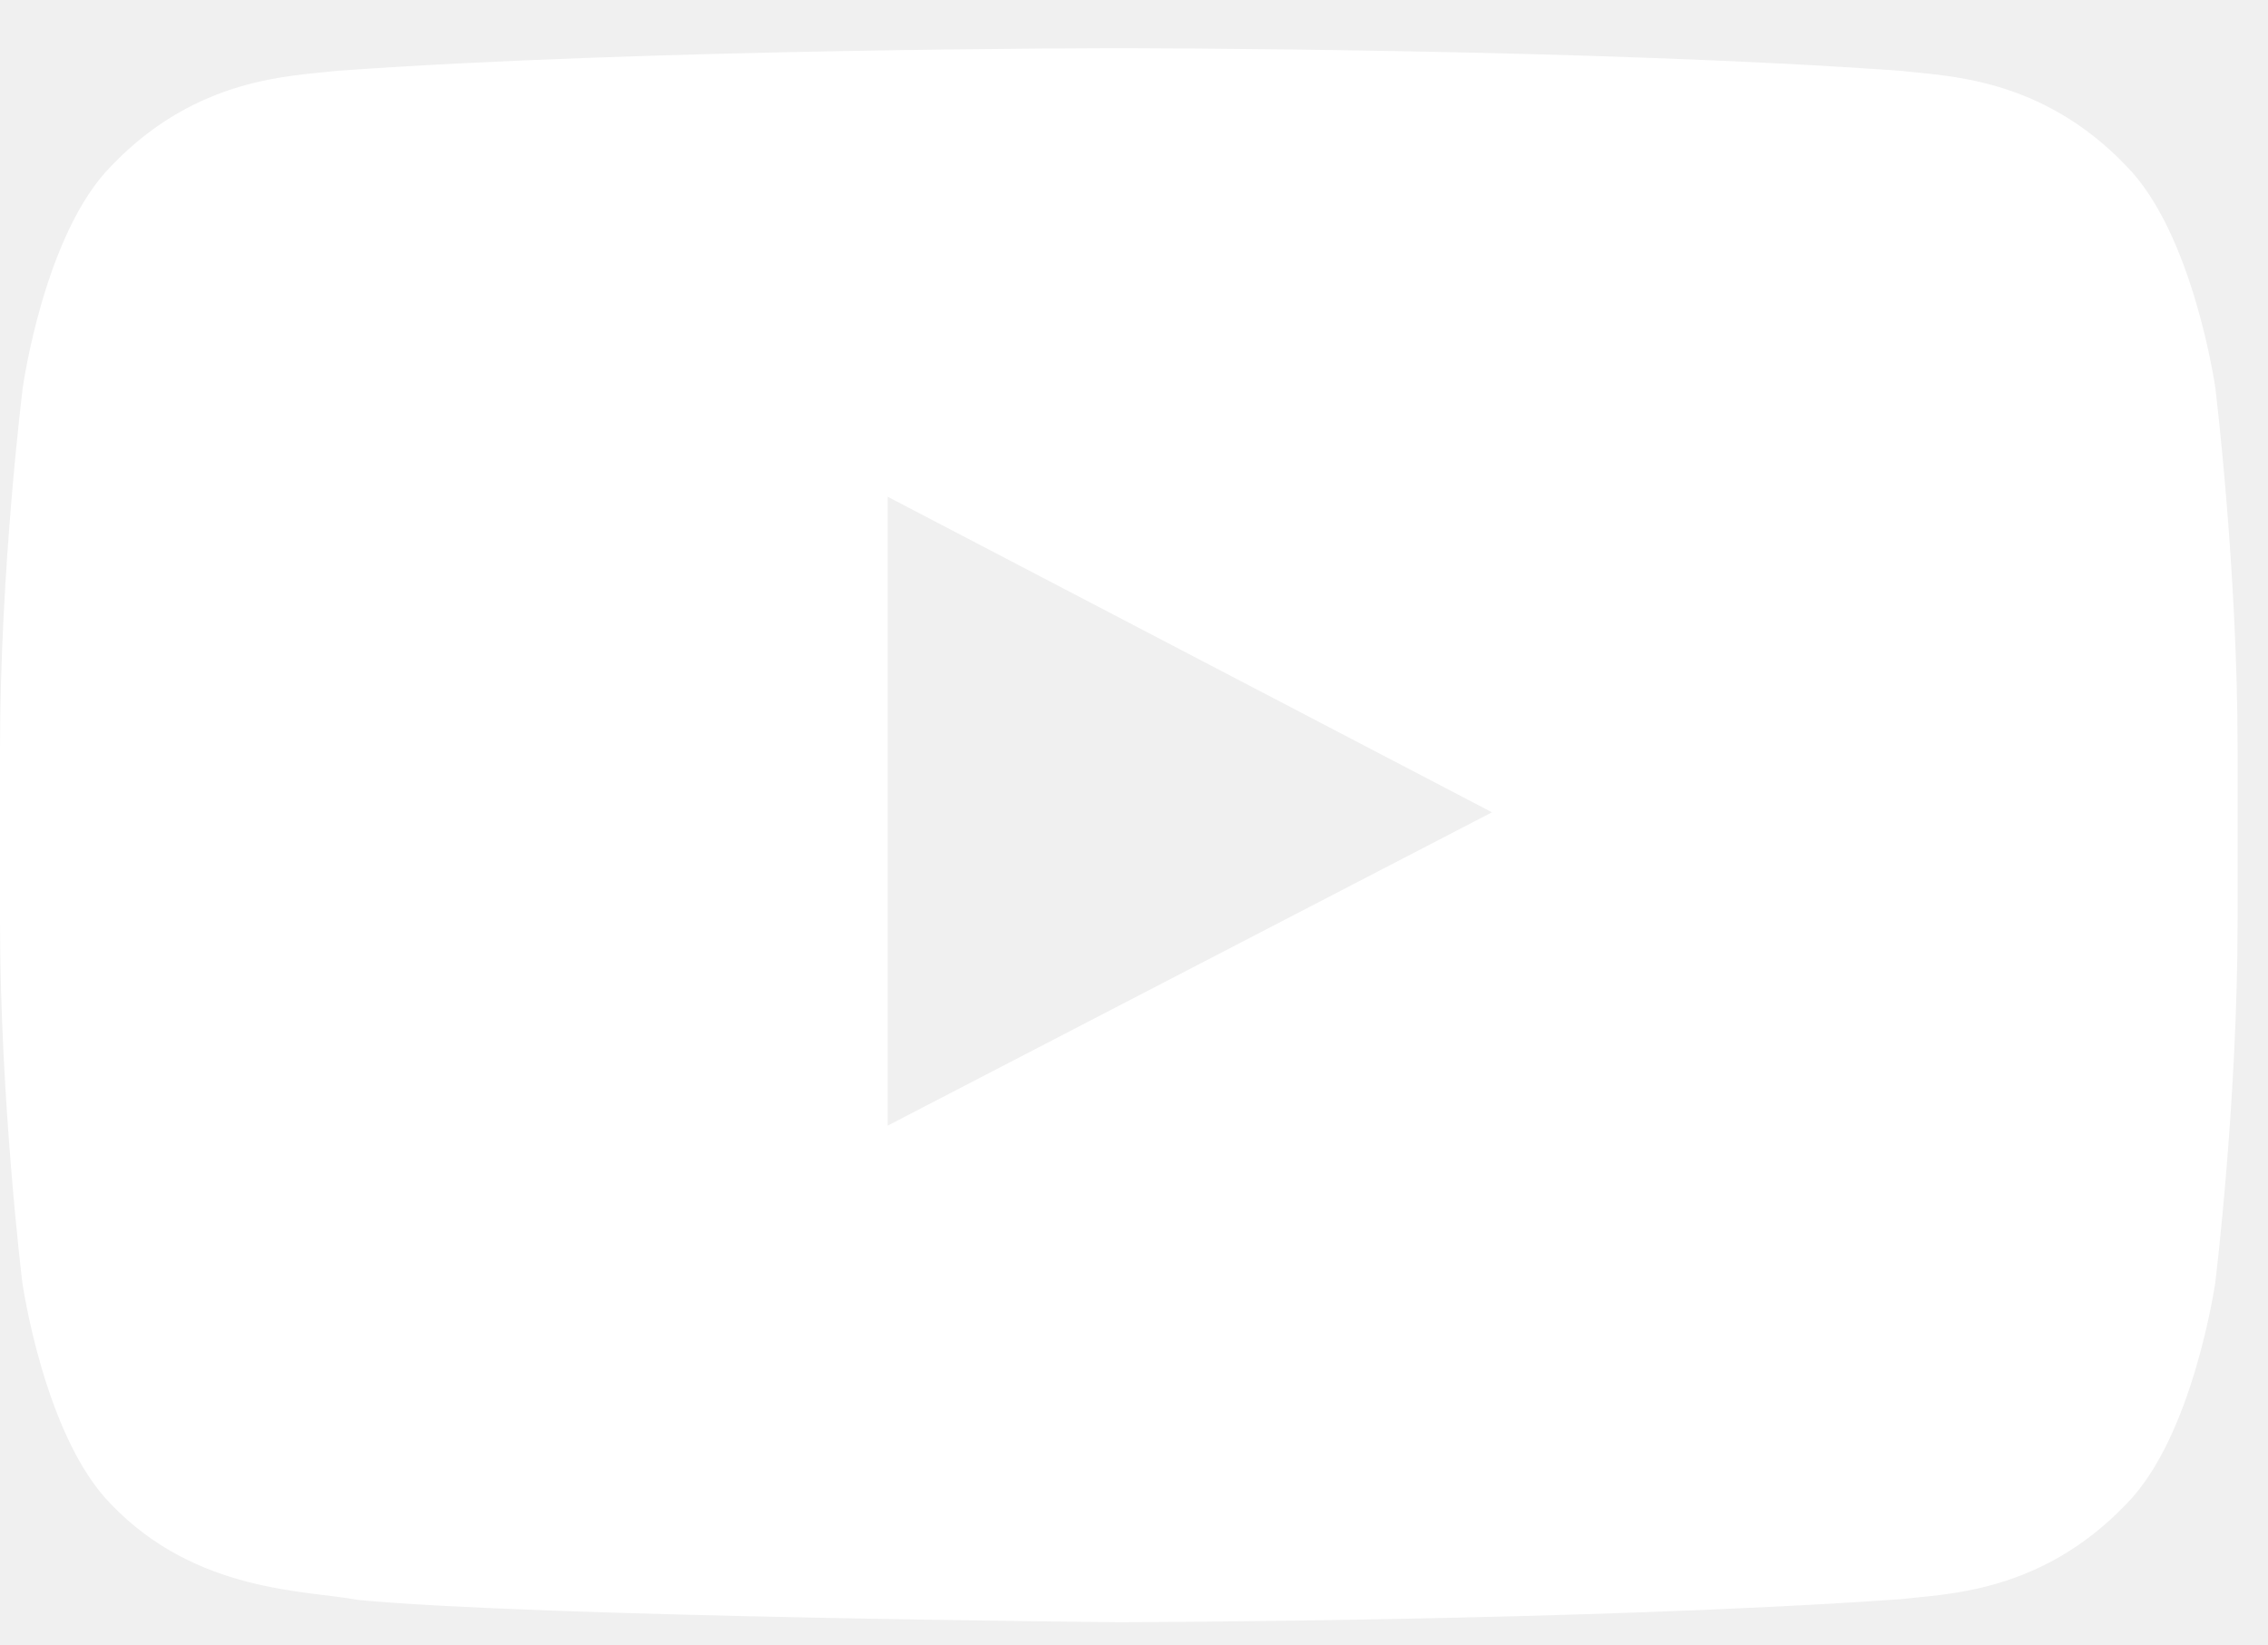
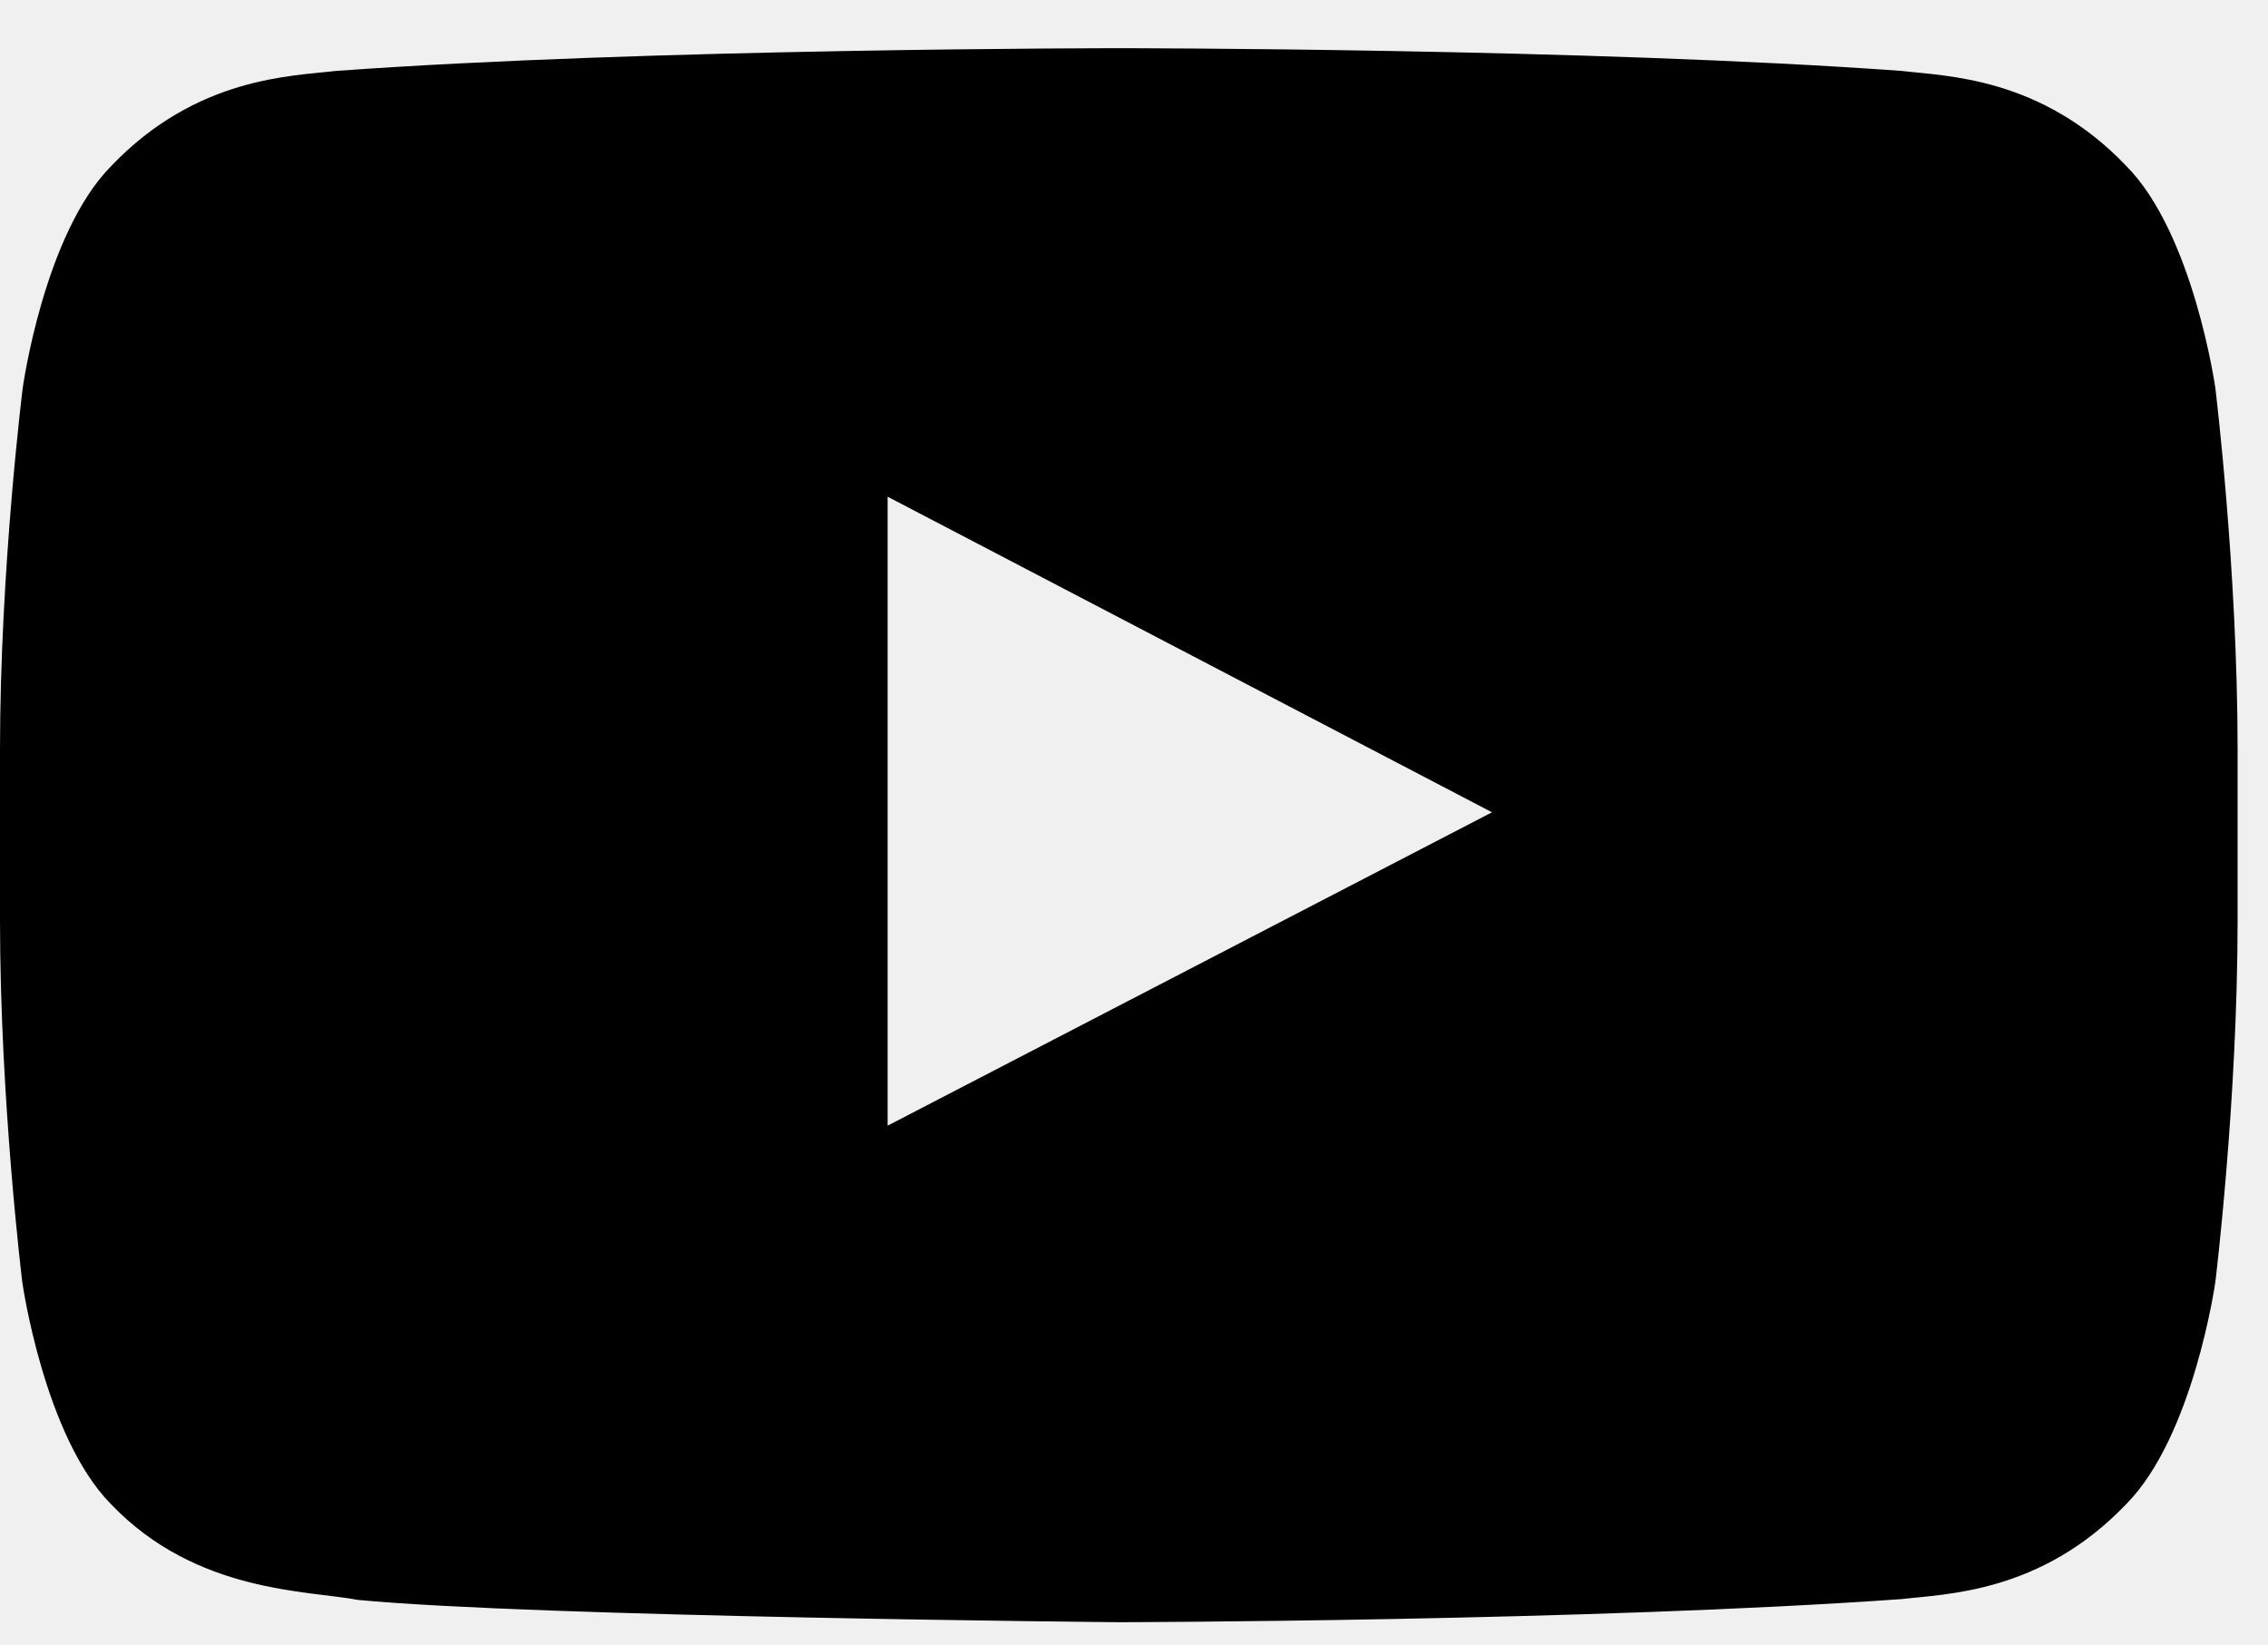
- <svg xmlns="http://www.w3.org/2000/svg" viewBox="0 0 40 29" fill="none">
-   <path d="M39.071 6.839C39.071 6.839 38.685 4.118 37.498 2.924C35.995 1.351 34.315 1.344 33.544 1.251C28.026 0.85 19.74 0.85 19.74 0.85H19.724C19.724 0.85 11.438 0.85 5.92 1.251C5.149 1.344 3.469 1.351 1.965 2.924C0.778 4.118 0.401 6.839 0.401 6.839C0.401 6.839 0 10.038 0 13.229V16.22C0 19.411 0.393 22.61 0.393 22.61C0.393 22.61 0.778 25.33 1.958 26.525C3.461 28.097 5.434 28.043 6.313 28.213C9.473 28.514 19.732 28.606 19.732 28.606C19.732 28.606 28.026 28.591 33.544 28.198C34.315 28.105 35.995 28.097 37.498 26.525C38.685 25.33 39.071 22.61 39.071 22.61C39.071 22.61 39.464 19.418 39.464 16.22V13.229C39.464 10.038 39.071 6.839 39.071 6.839ZM15.655 19.85V8.759L26.314 14.324L15.655 19.85Z" fill="white" />
+ <svg xmlns="http://www.w3.org/2000/svg" viewBox="0 0 40 29">
+   <path d="M39.071 6.839C39.071 6.839 38.685 4.118 37.498 2.924C35.995 1.351 34.315 1.344 33.544 1.251C28.026 0.85 19.74 0.85 19.74 0.85H19.724C19.724 0.85 11.438 0.85 5.92 1.251C5.149 1.344 3.469 1.351 1.965 2.924C0.778 4.118 0.401 6.839 0.401 6.839C0.401 6.839 0 10.038 0 13.229V16.22C0 19.411 0.393 22.61 0.393 22.61C0.393 22.61 0.778 25.33 1.958 26.525C3.461 28.097 5.434 28.043 6.313 28.213C9.473 28.514 19.732 28.606 19.732 28.606C19.732 28.606 28.026 28.591 33.544 28.198C34.315 28.105 35.995 28.097 37.498 26.525C38.685 25.33 39.071 22.61 39.071 22.61C39.071 22.61 39.464 19.418 39.464 16.22V13.229C39.464 10.038 39.071 6.839 39.071 6.839ZM15.655 19.85V8.759L26.314 14.324L15.655 19.85Z" />
</svg>
